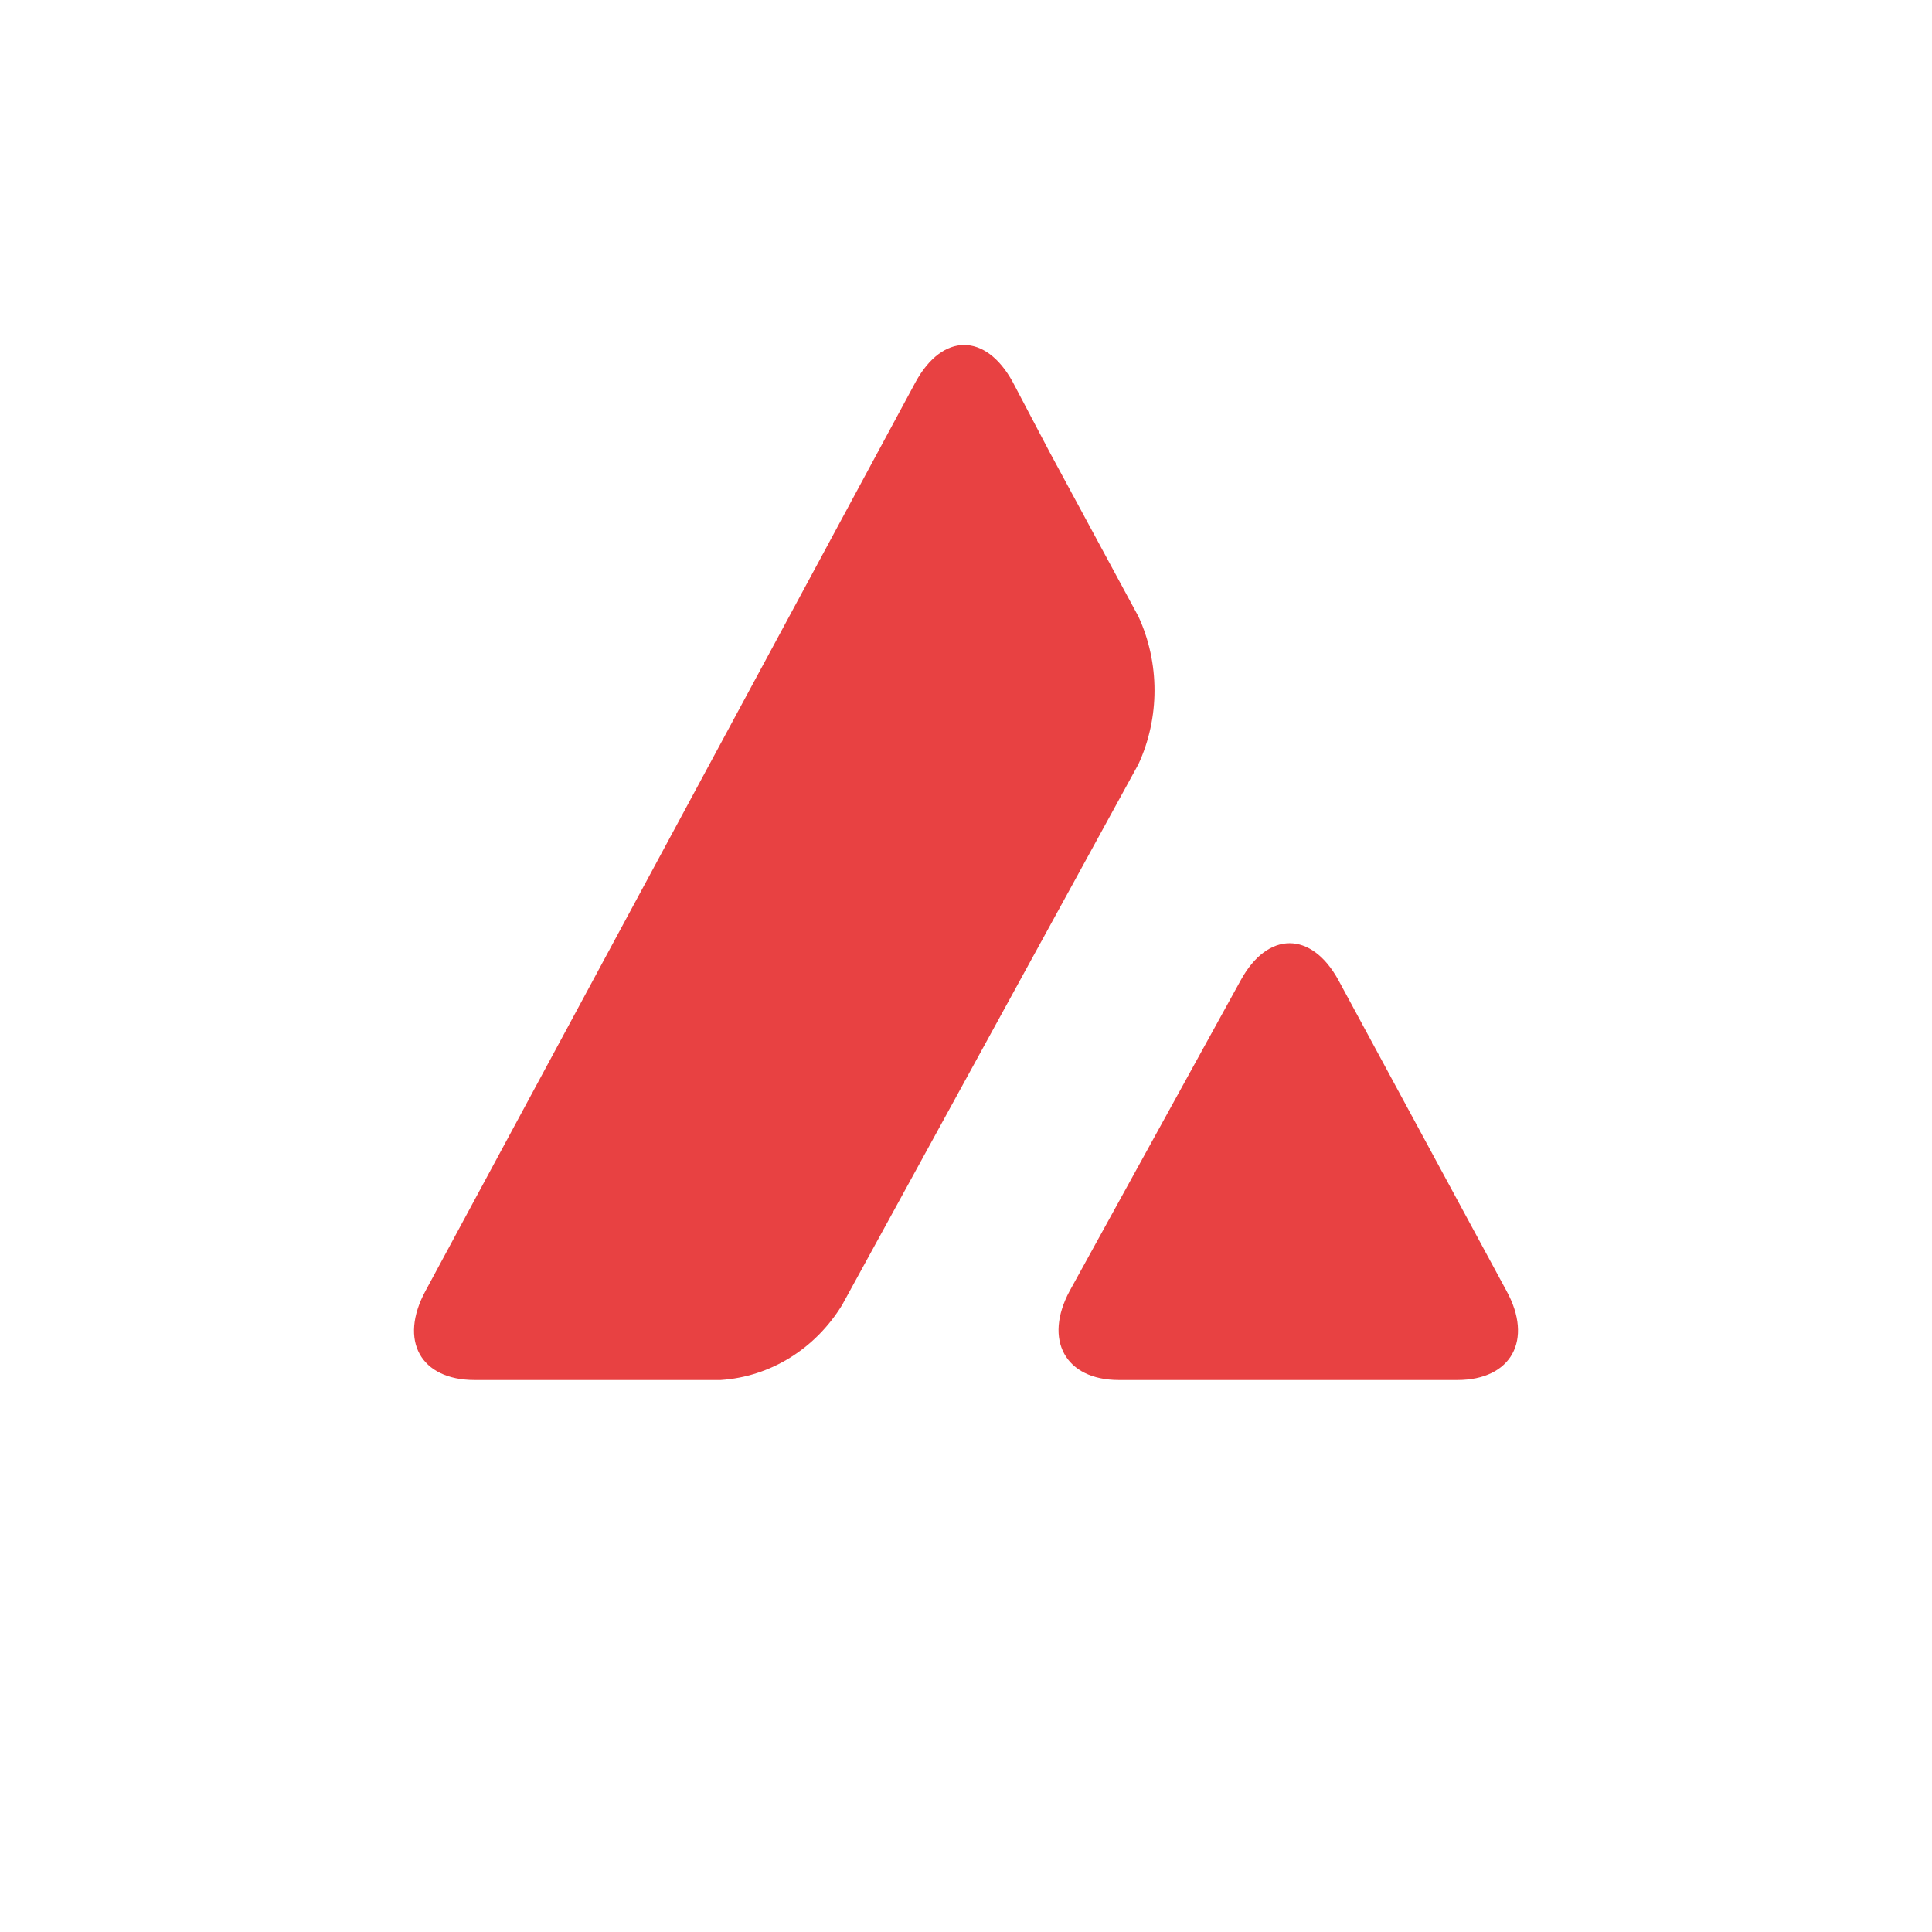
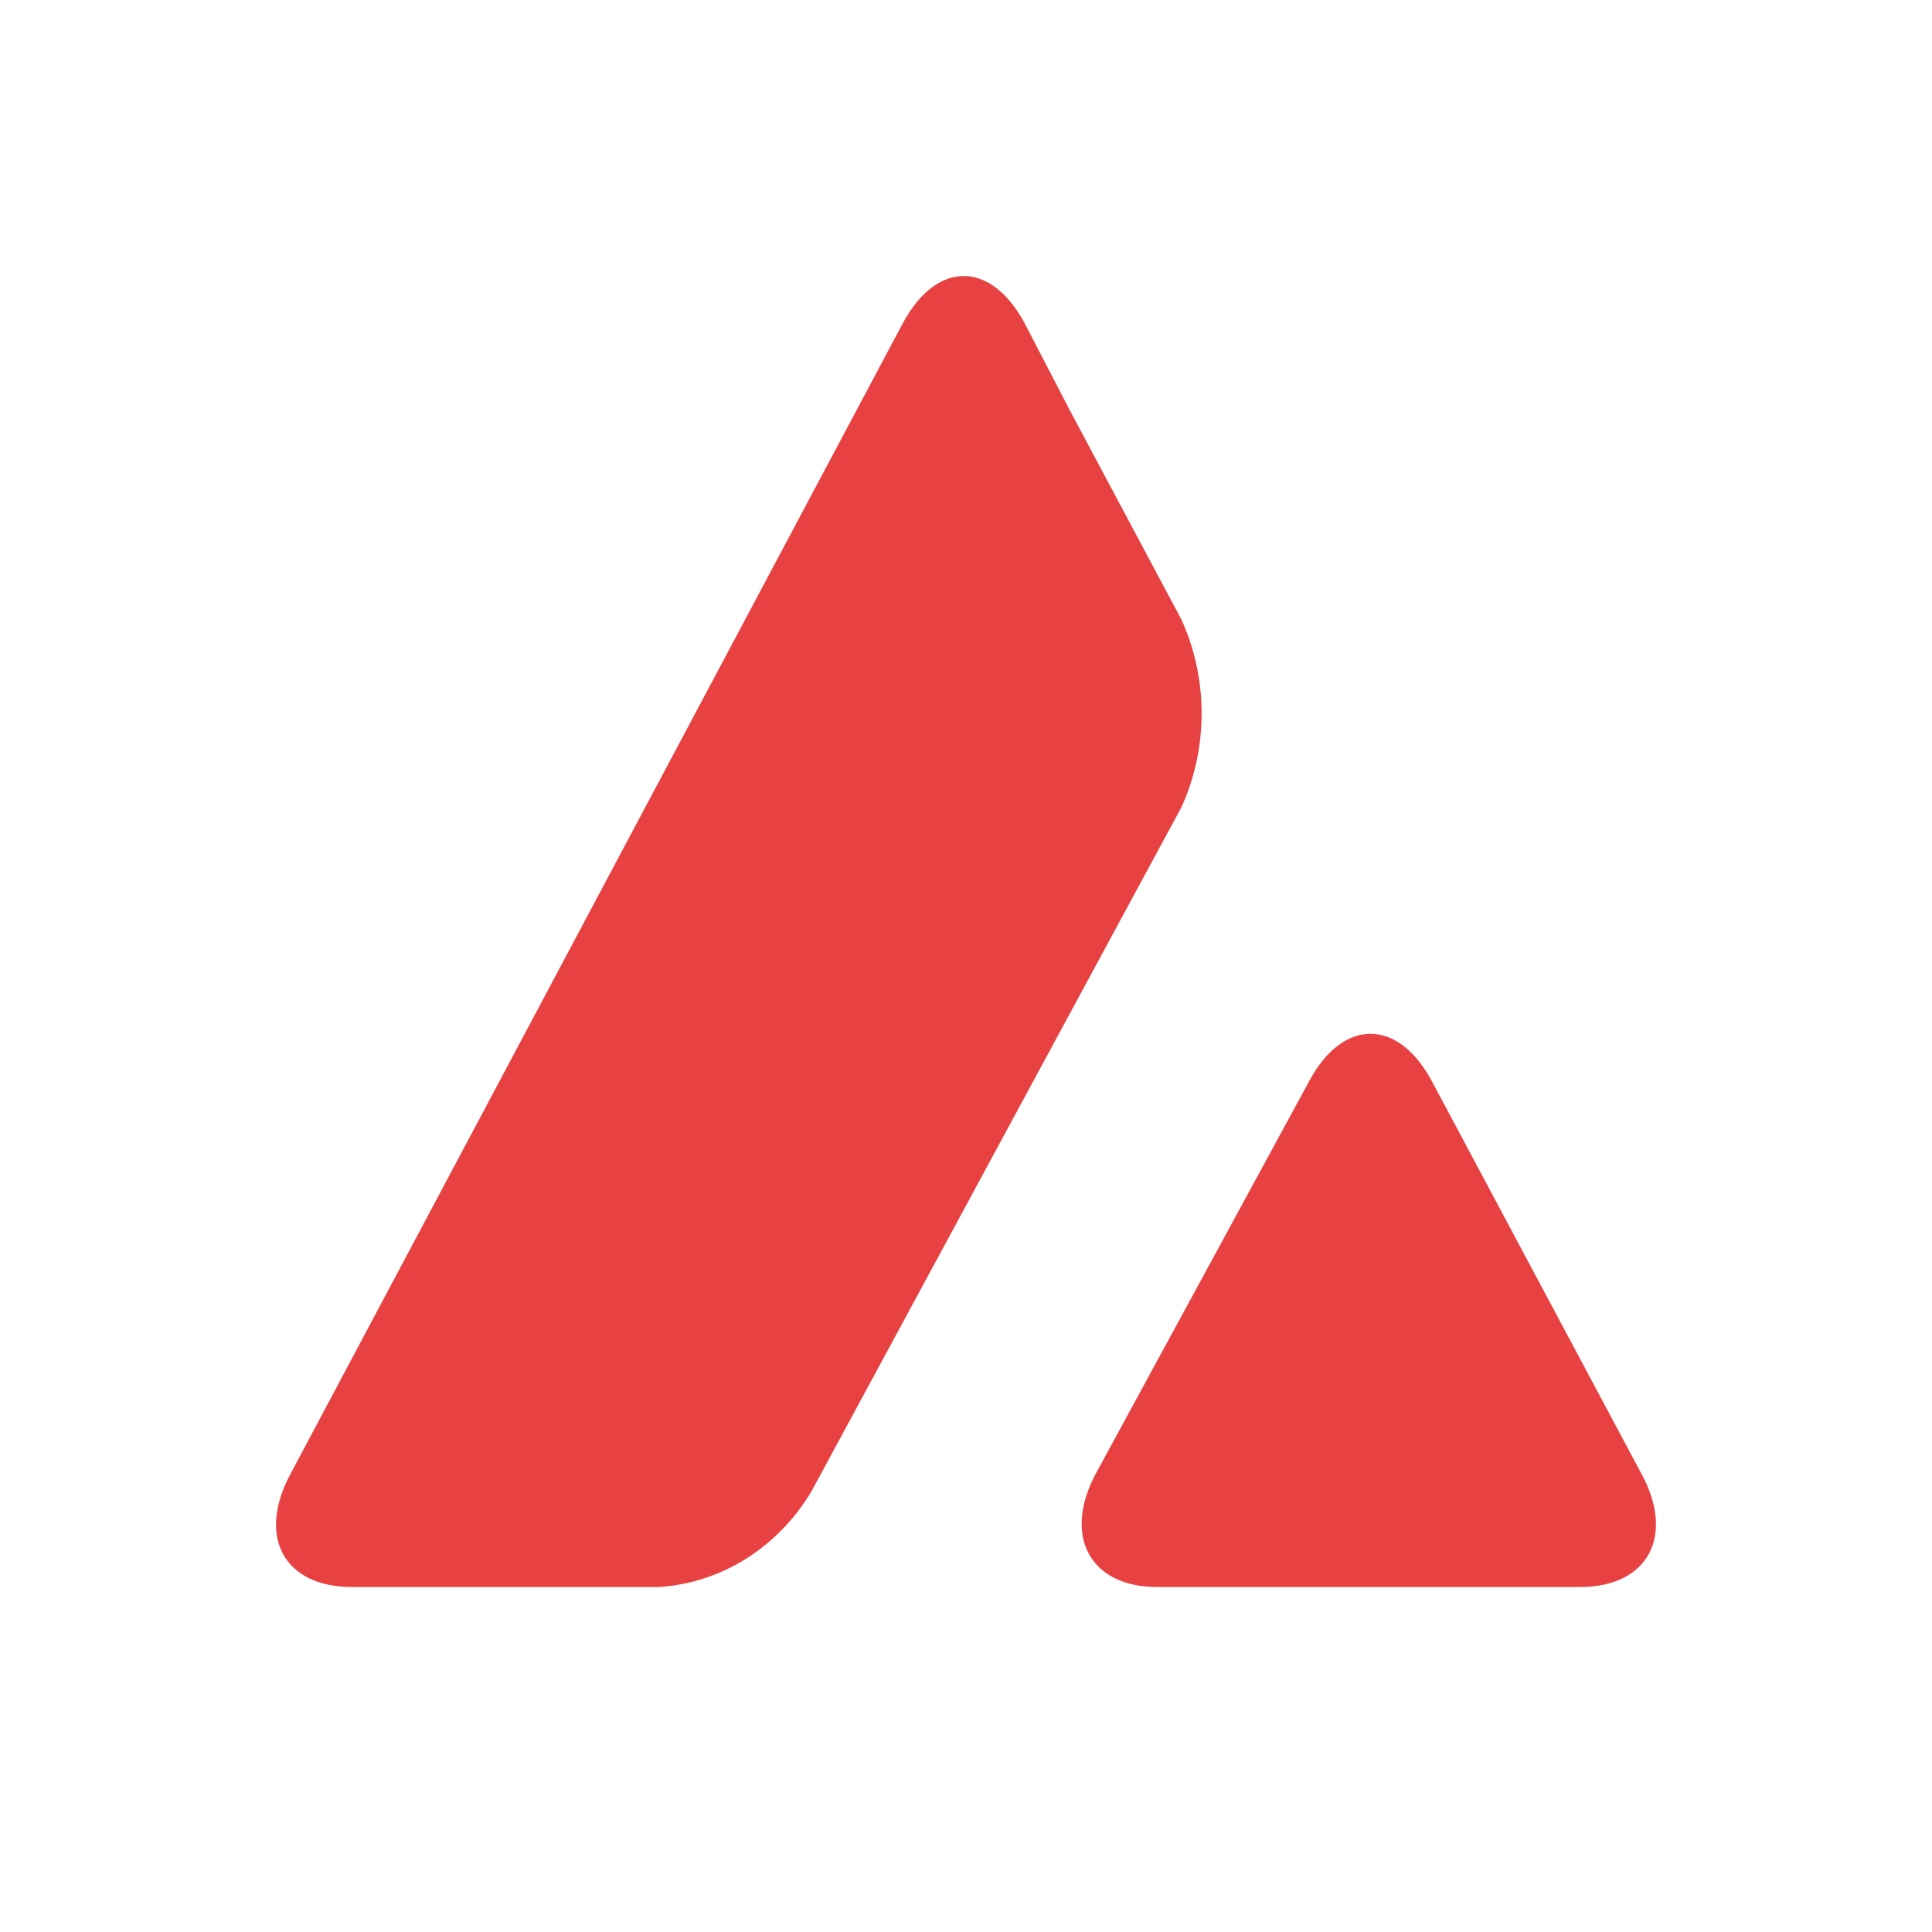
<svg xmlns="http://www.w3.org/2000/svg" width="28" height="28" viewBox="0 0 28 28" fill="none">
-   <path d="M17.983 14.204C18.374 13.492 19.006 13.492 19.397 14.204L21.833 18.708C22.224 19.419 21.904 20 21.122 20H16.214C15.44 20 15.12 19.419 15.503 18.708L17.983 14.204ZM13.271 5.534C13.662 4.822 14.284 4.822 14.676 5.534L15.218 6.564L16.498 8.933C16.81 9.607 16.81 10.403 16.498 11.077L12.204 18.914C11.813 19.551 11.164 19.953 10.444 20H6.878C6.096 20 5.776 19.429 6.167 18.708L13.271 5.534Z" fill="#E84142" />
+   <path d="M18.979 15.659C19.468 14.757 20.257 14.757 20.746 15.659L23.791 21.363C24.28 22.265 23.88 23 22.902 23H16.767C15.8 23 15.4 22.265 15.878 21.363L18.979 15.659ZM13.089 4.676C13.578 3.775 14.356 3.775 14.845 4.676L15.523 5.981L17.123 8.981C17.512 9.835 17.512 10.843 17.123 11.697L11.755 21.624C11.266 22.431 10.455 22.941 9.554 23H5.098C4.12 23 3.72 22.276 4.209 21.363L13.089 4.676Z" fill="#E84142" />
</svg>
